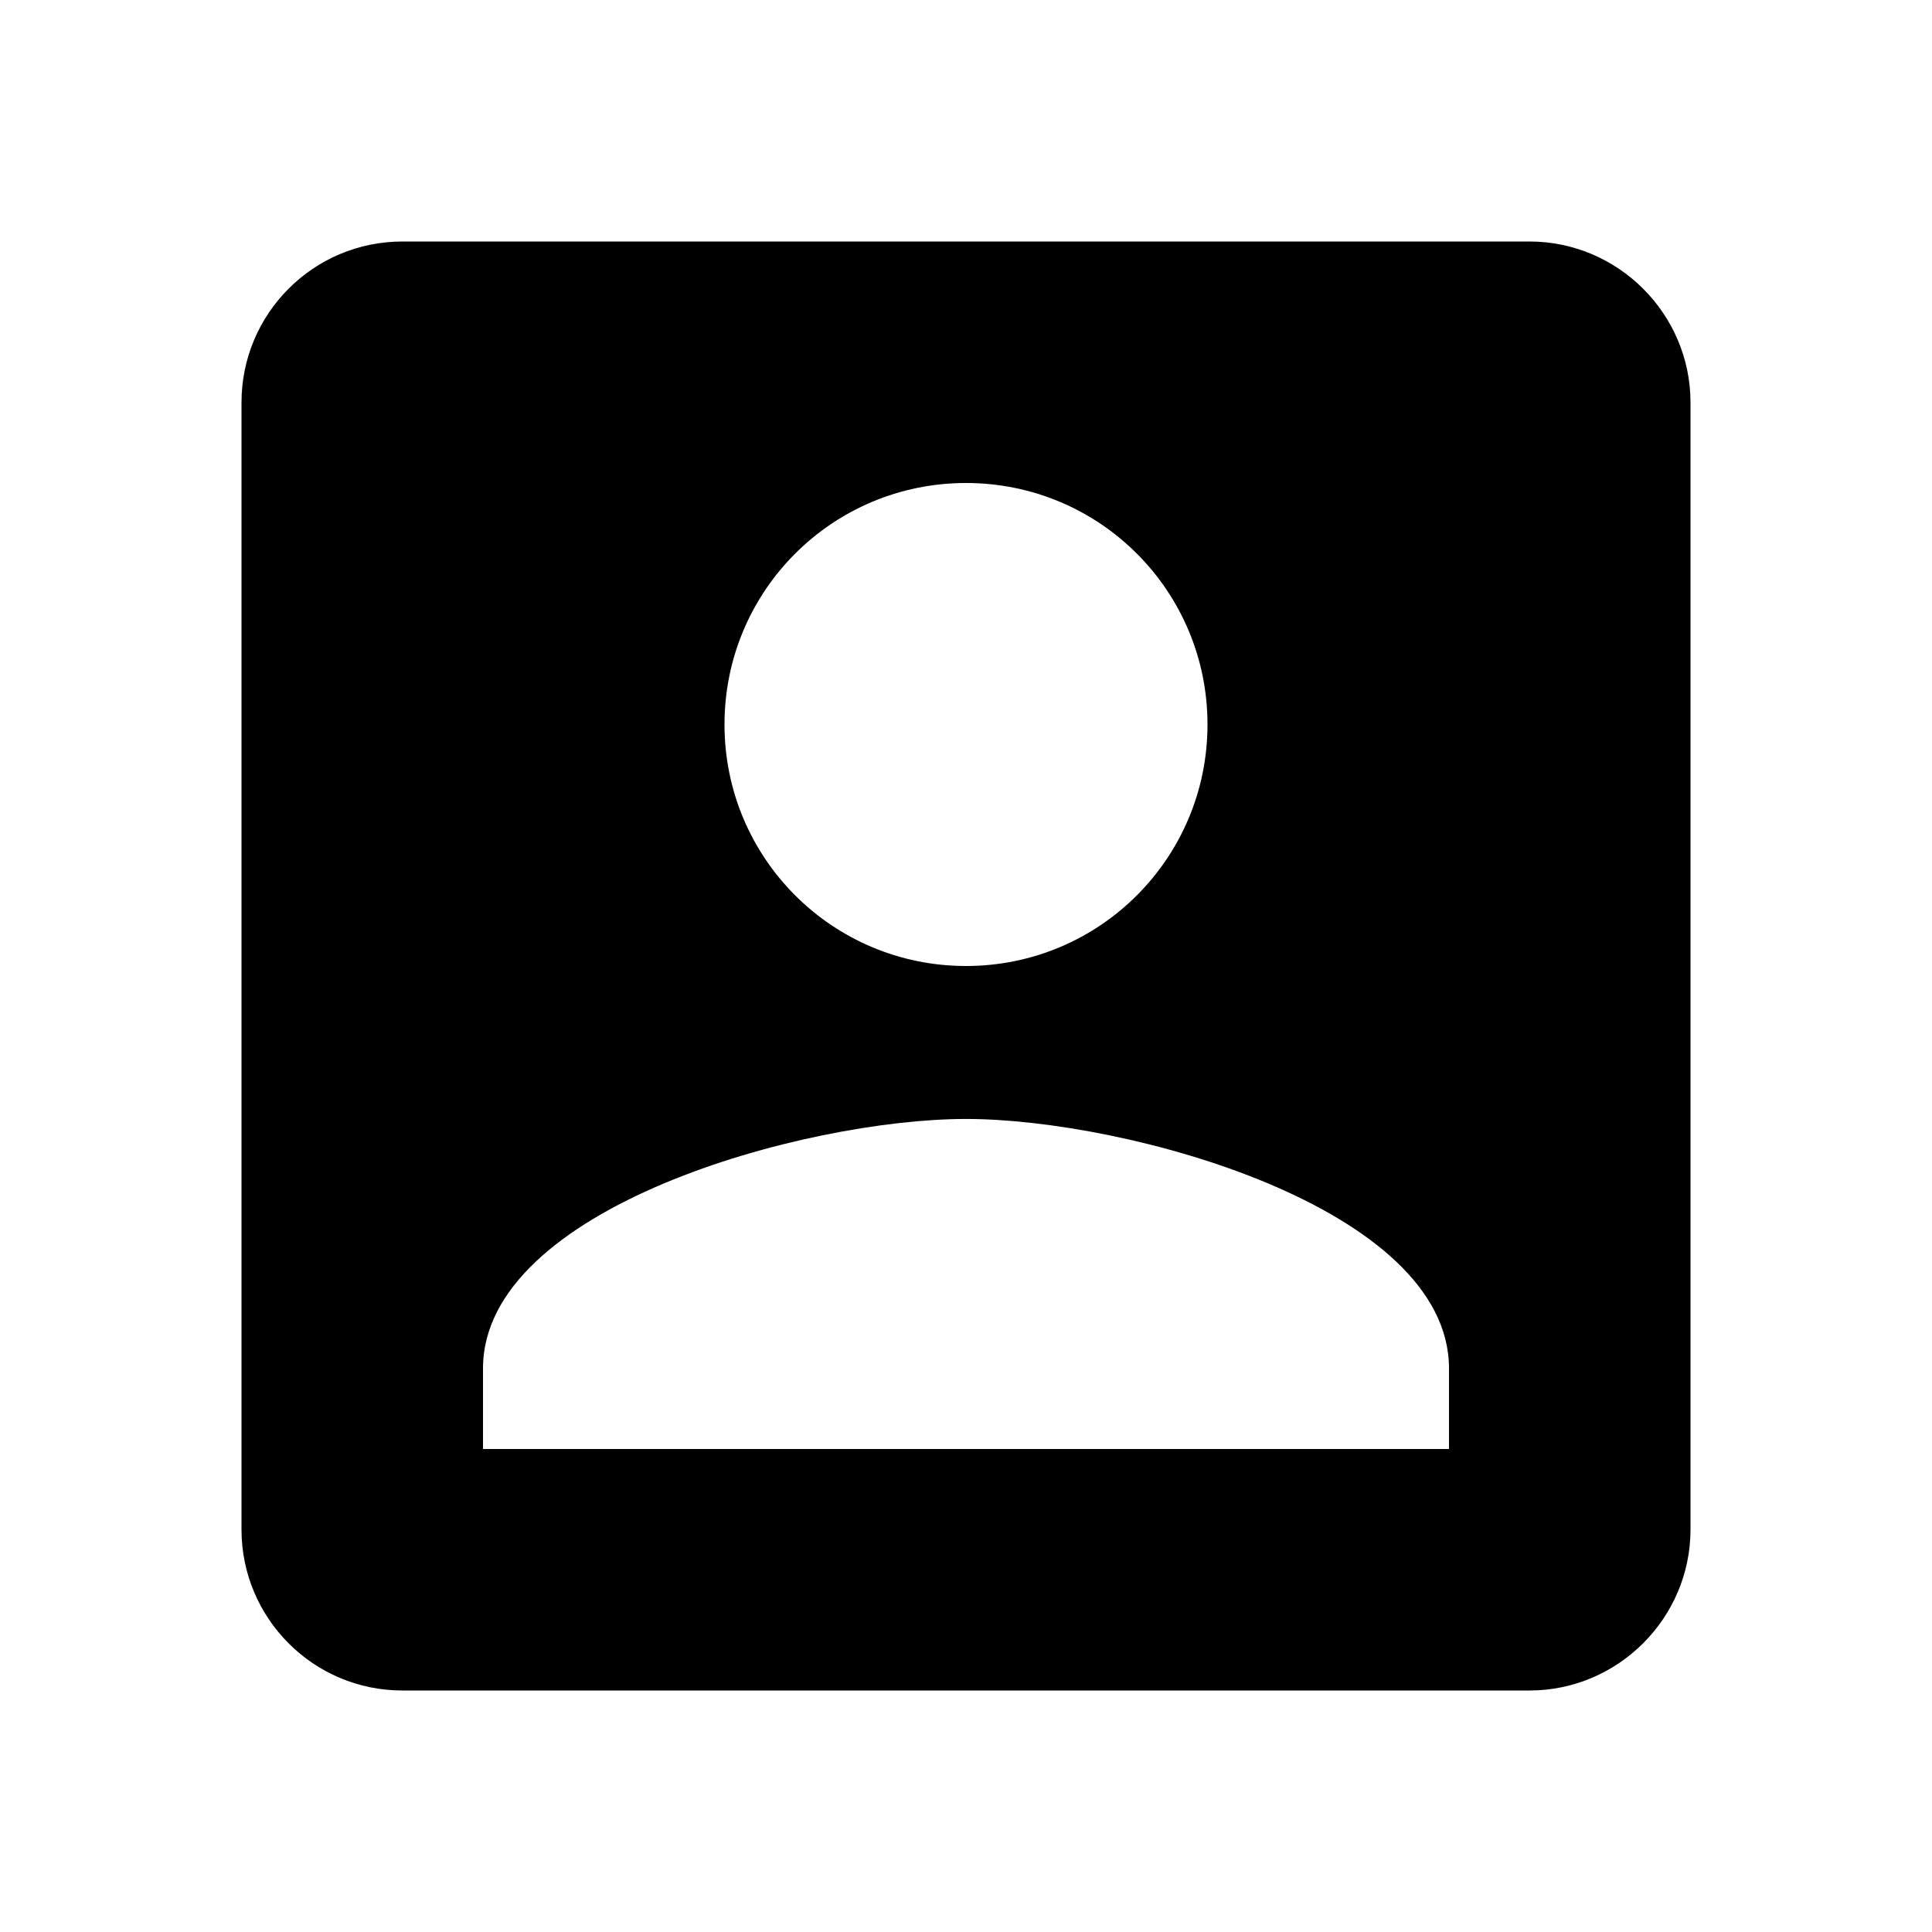
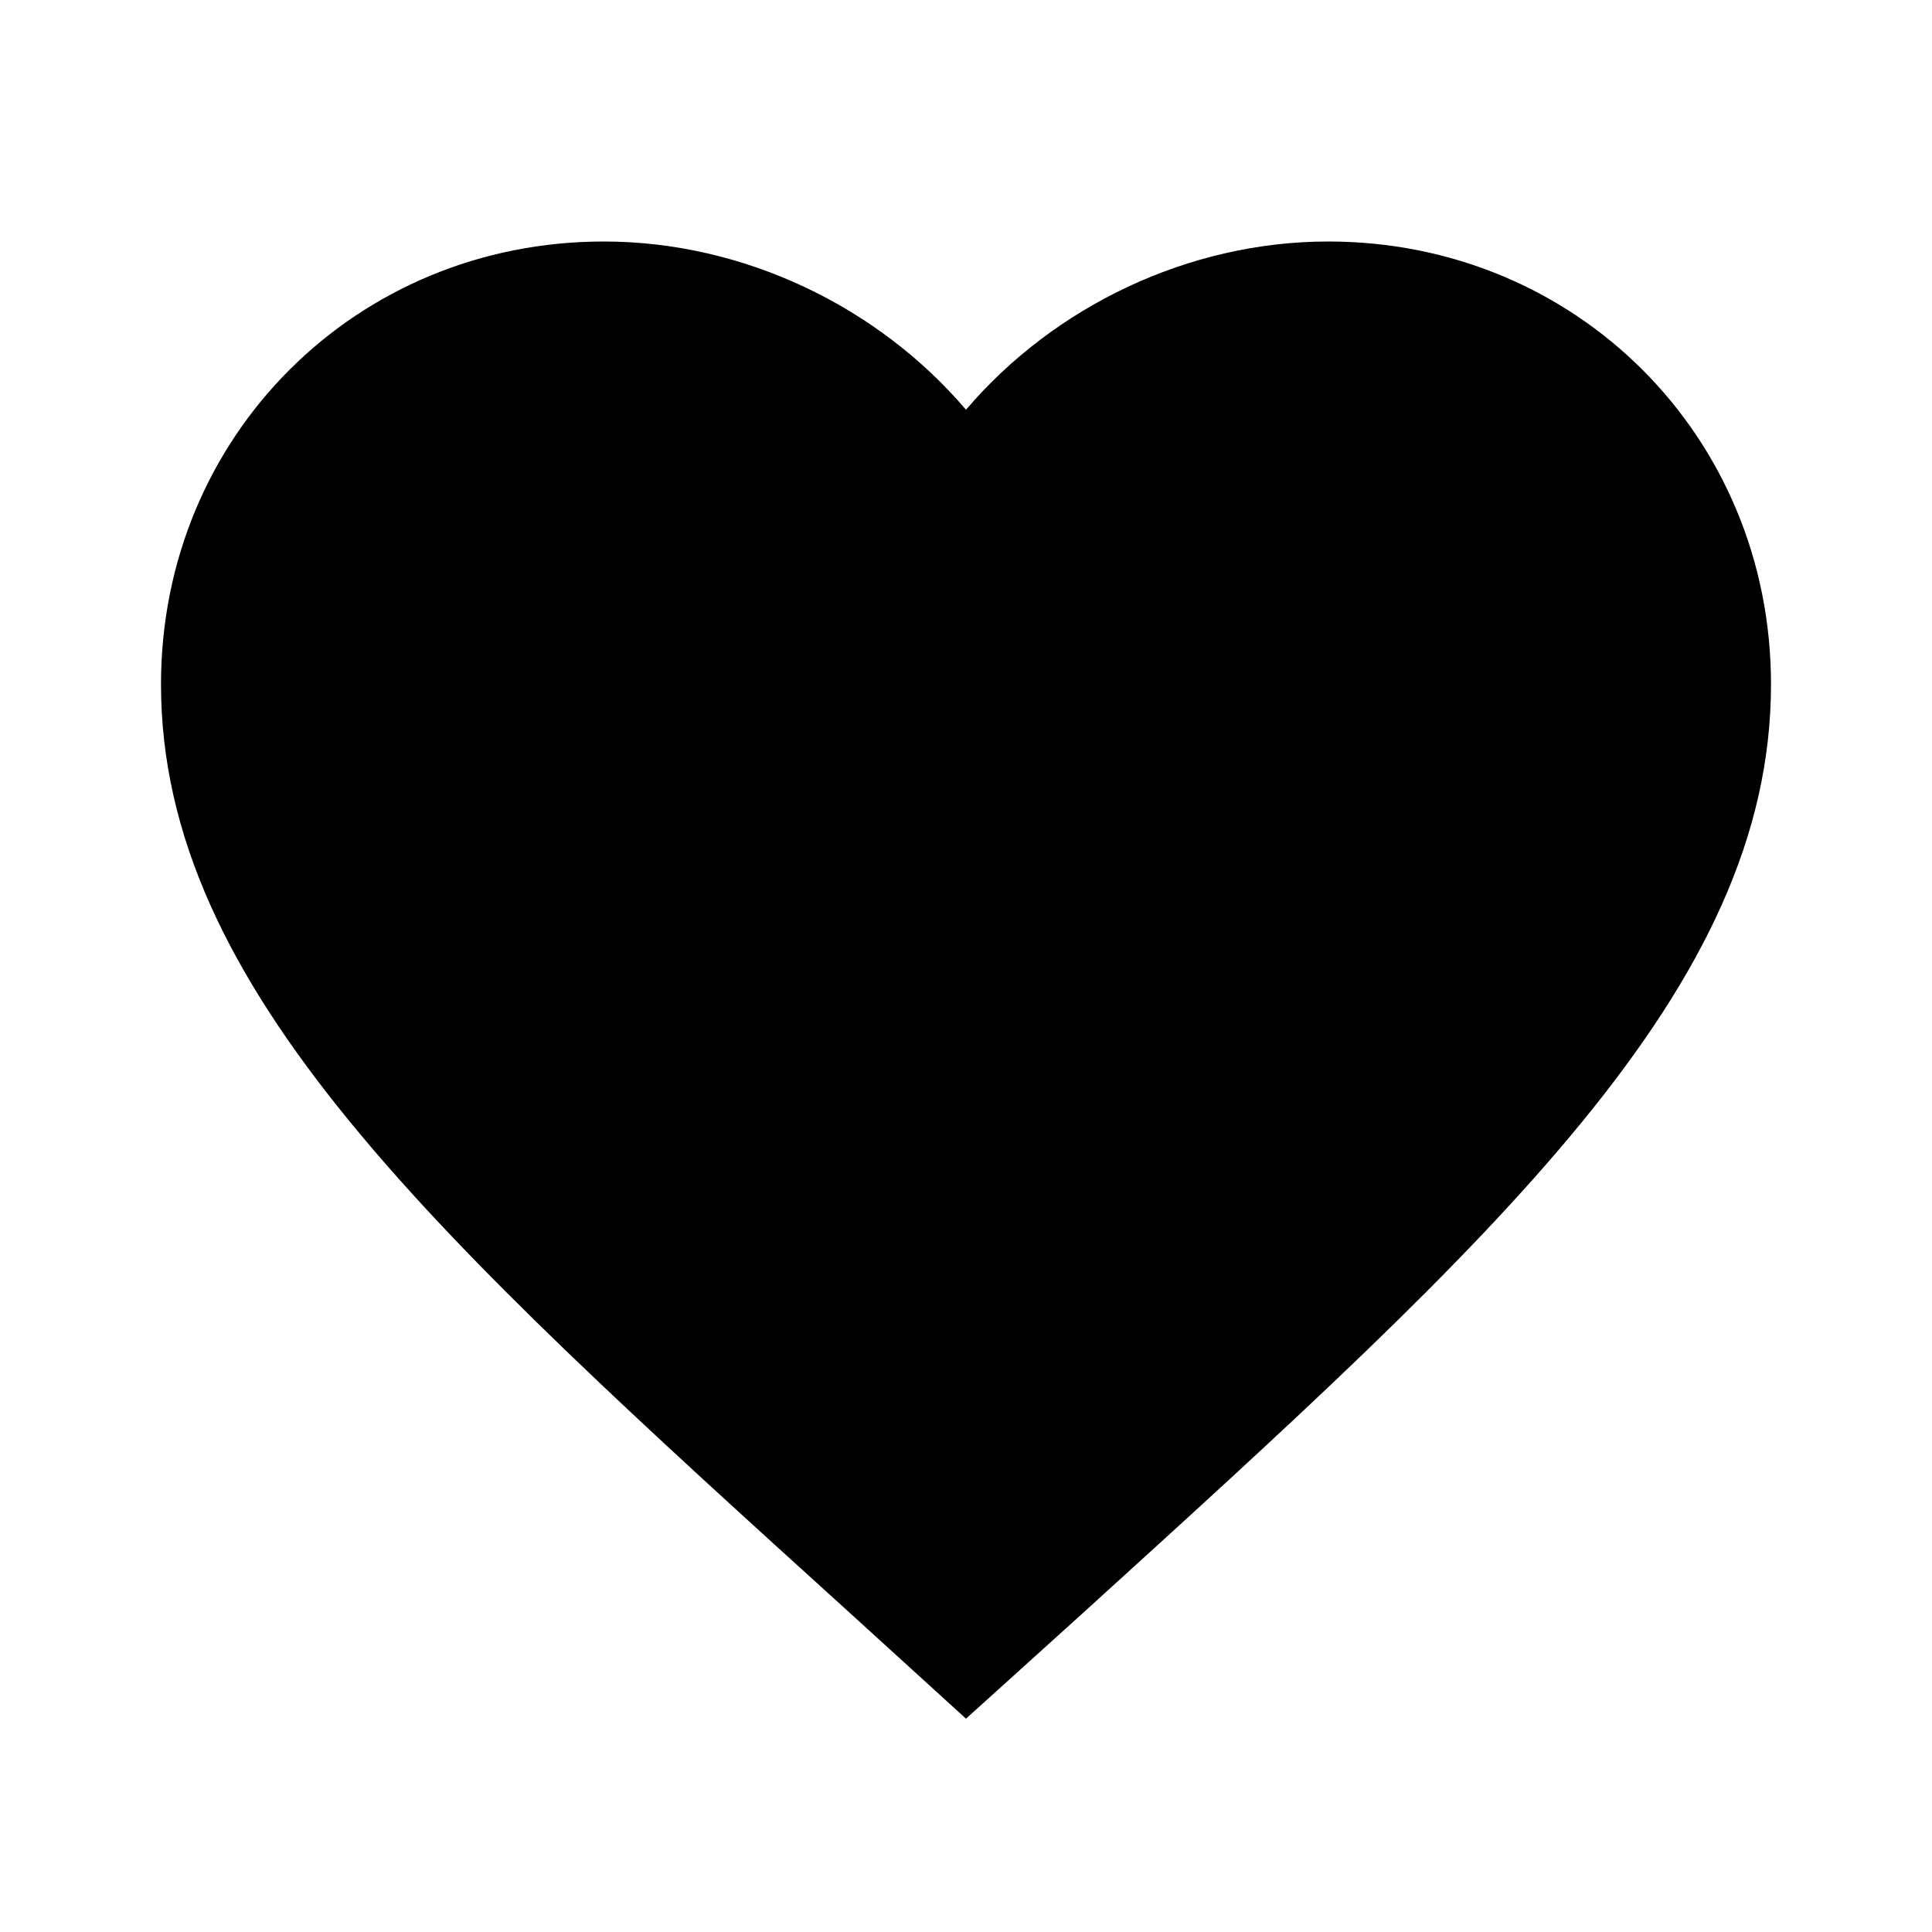
<svg xmlns="http://www.w3.org/2000/svg" viewBox="0 0 24 24" fill="black" width="48px" height="48px">
  <path d="M0 0h24v24H0z" fill="none" />
-   <path d="M3 5v14c0 1.1.89 2 2 2h14c1.1 0 2-.9 2-2V5c0-1.1-.9-2-2-2H5c-1.11 0-2 .9-2 2zm12 4c0 1.66-1.34 3-3 3s-3-1.34-3-3 1.34-3 3-3 3 1.34 3 3zm-9 8c0-2 4-3.1 6-3.1s6 1.1 6 3.1v1H6v-1z" />
+   <path d="M12 21.35l-1.45-1.32C5.4 15.36 2 12.28 2 8.5 2 5.42 4.42 3 7.5 3c1.74 0 3.41.81 4.5 2.09C13.09 3.81 14.76 3 16.5 3 19.58 3 22 5.42 22 8.5c0 3.78-3.4 6.86-8.55 11.54L12 21.35z" />
</svg>
